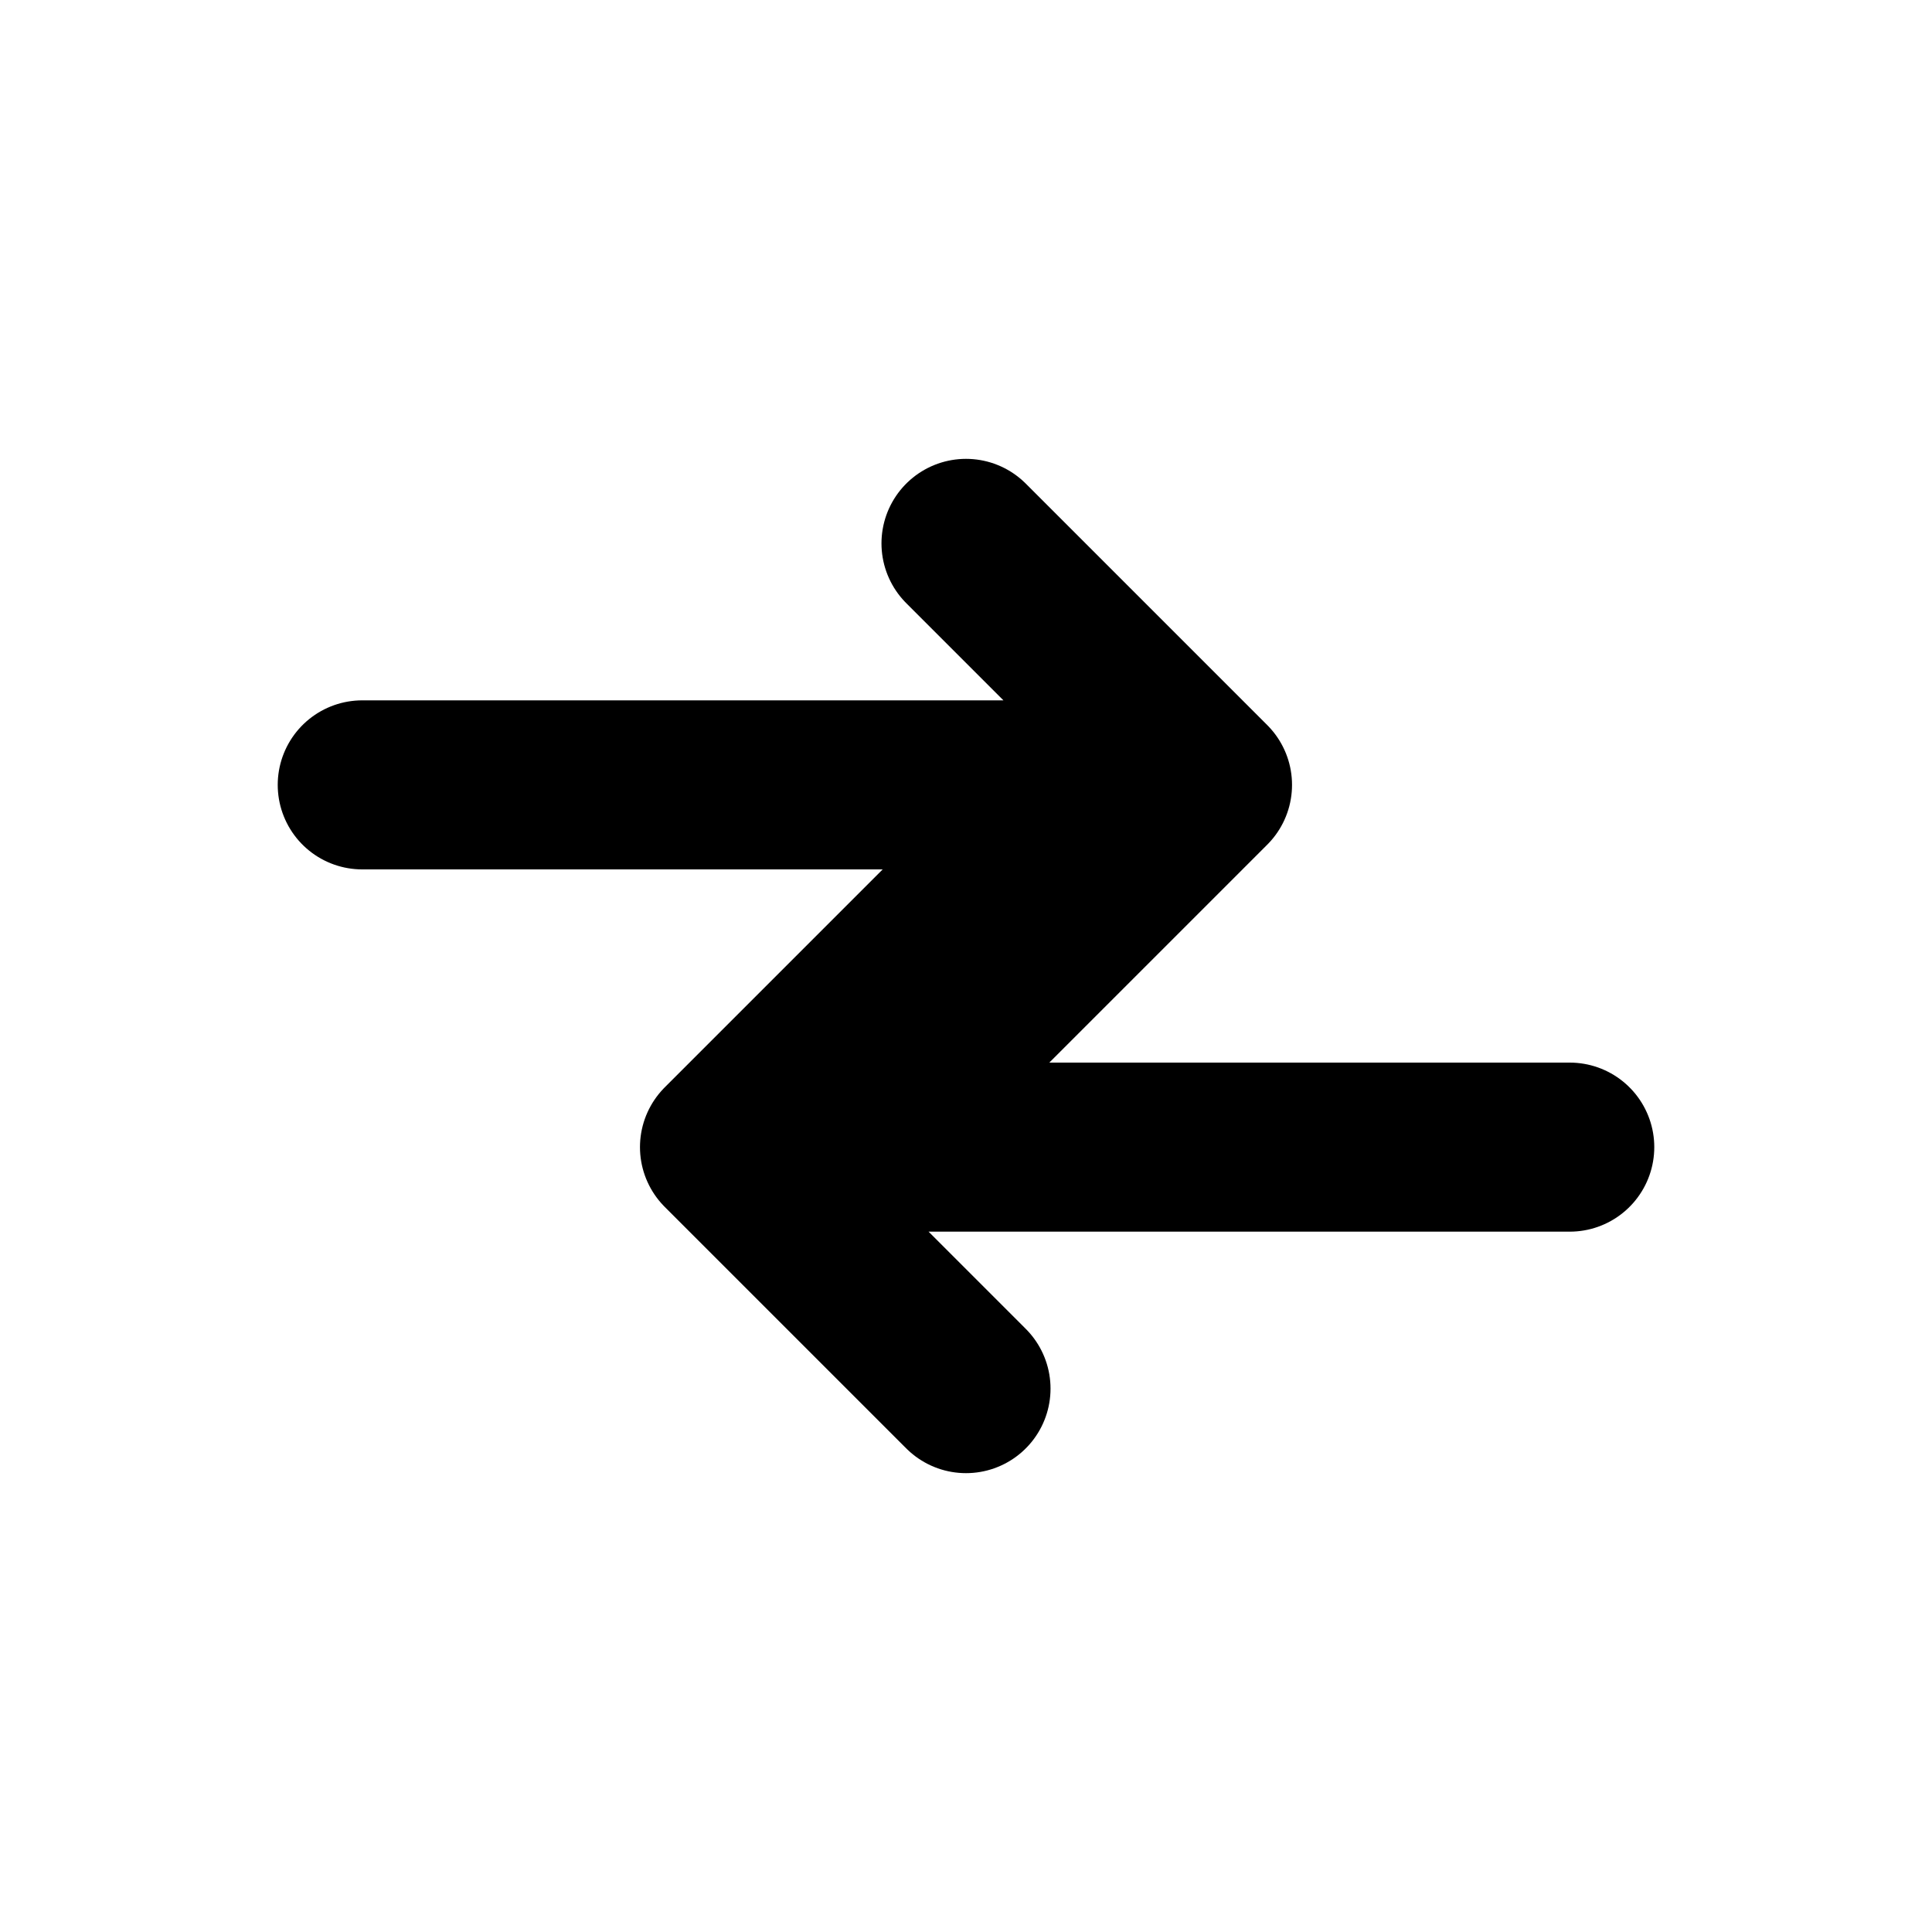
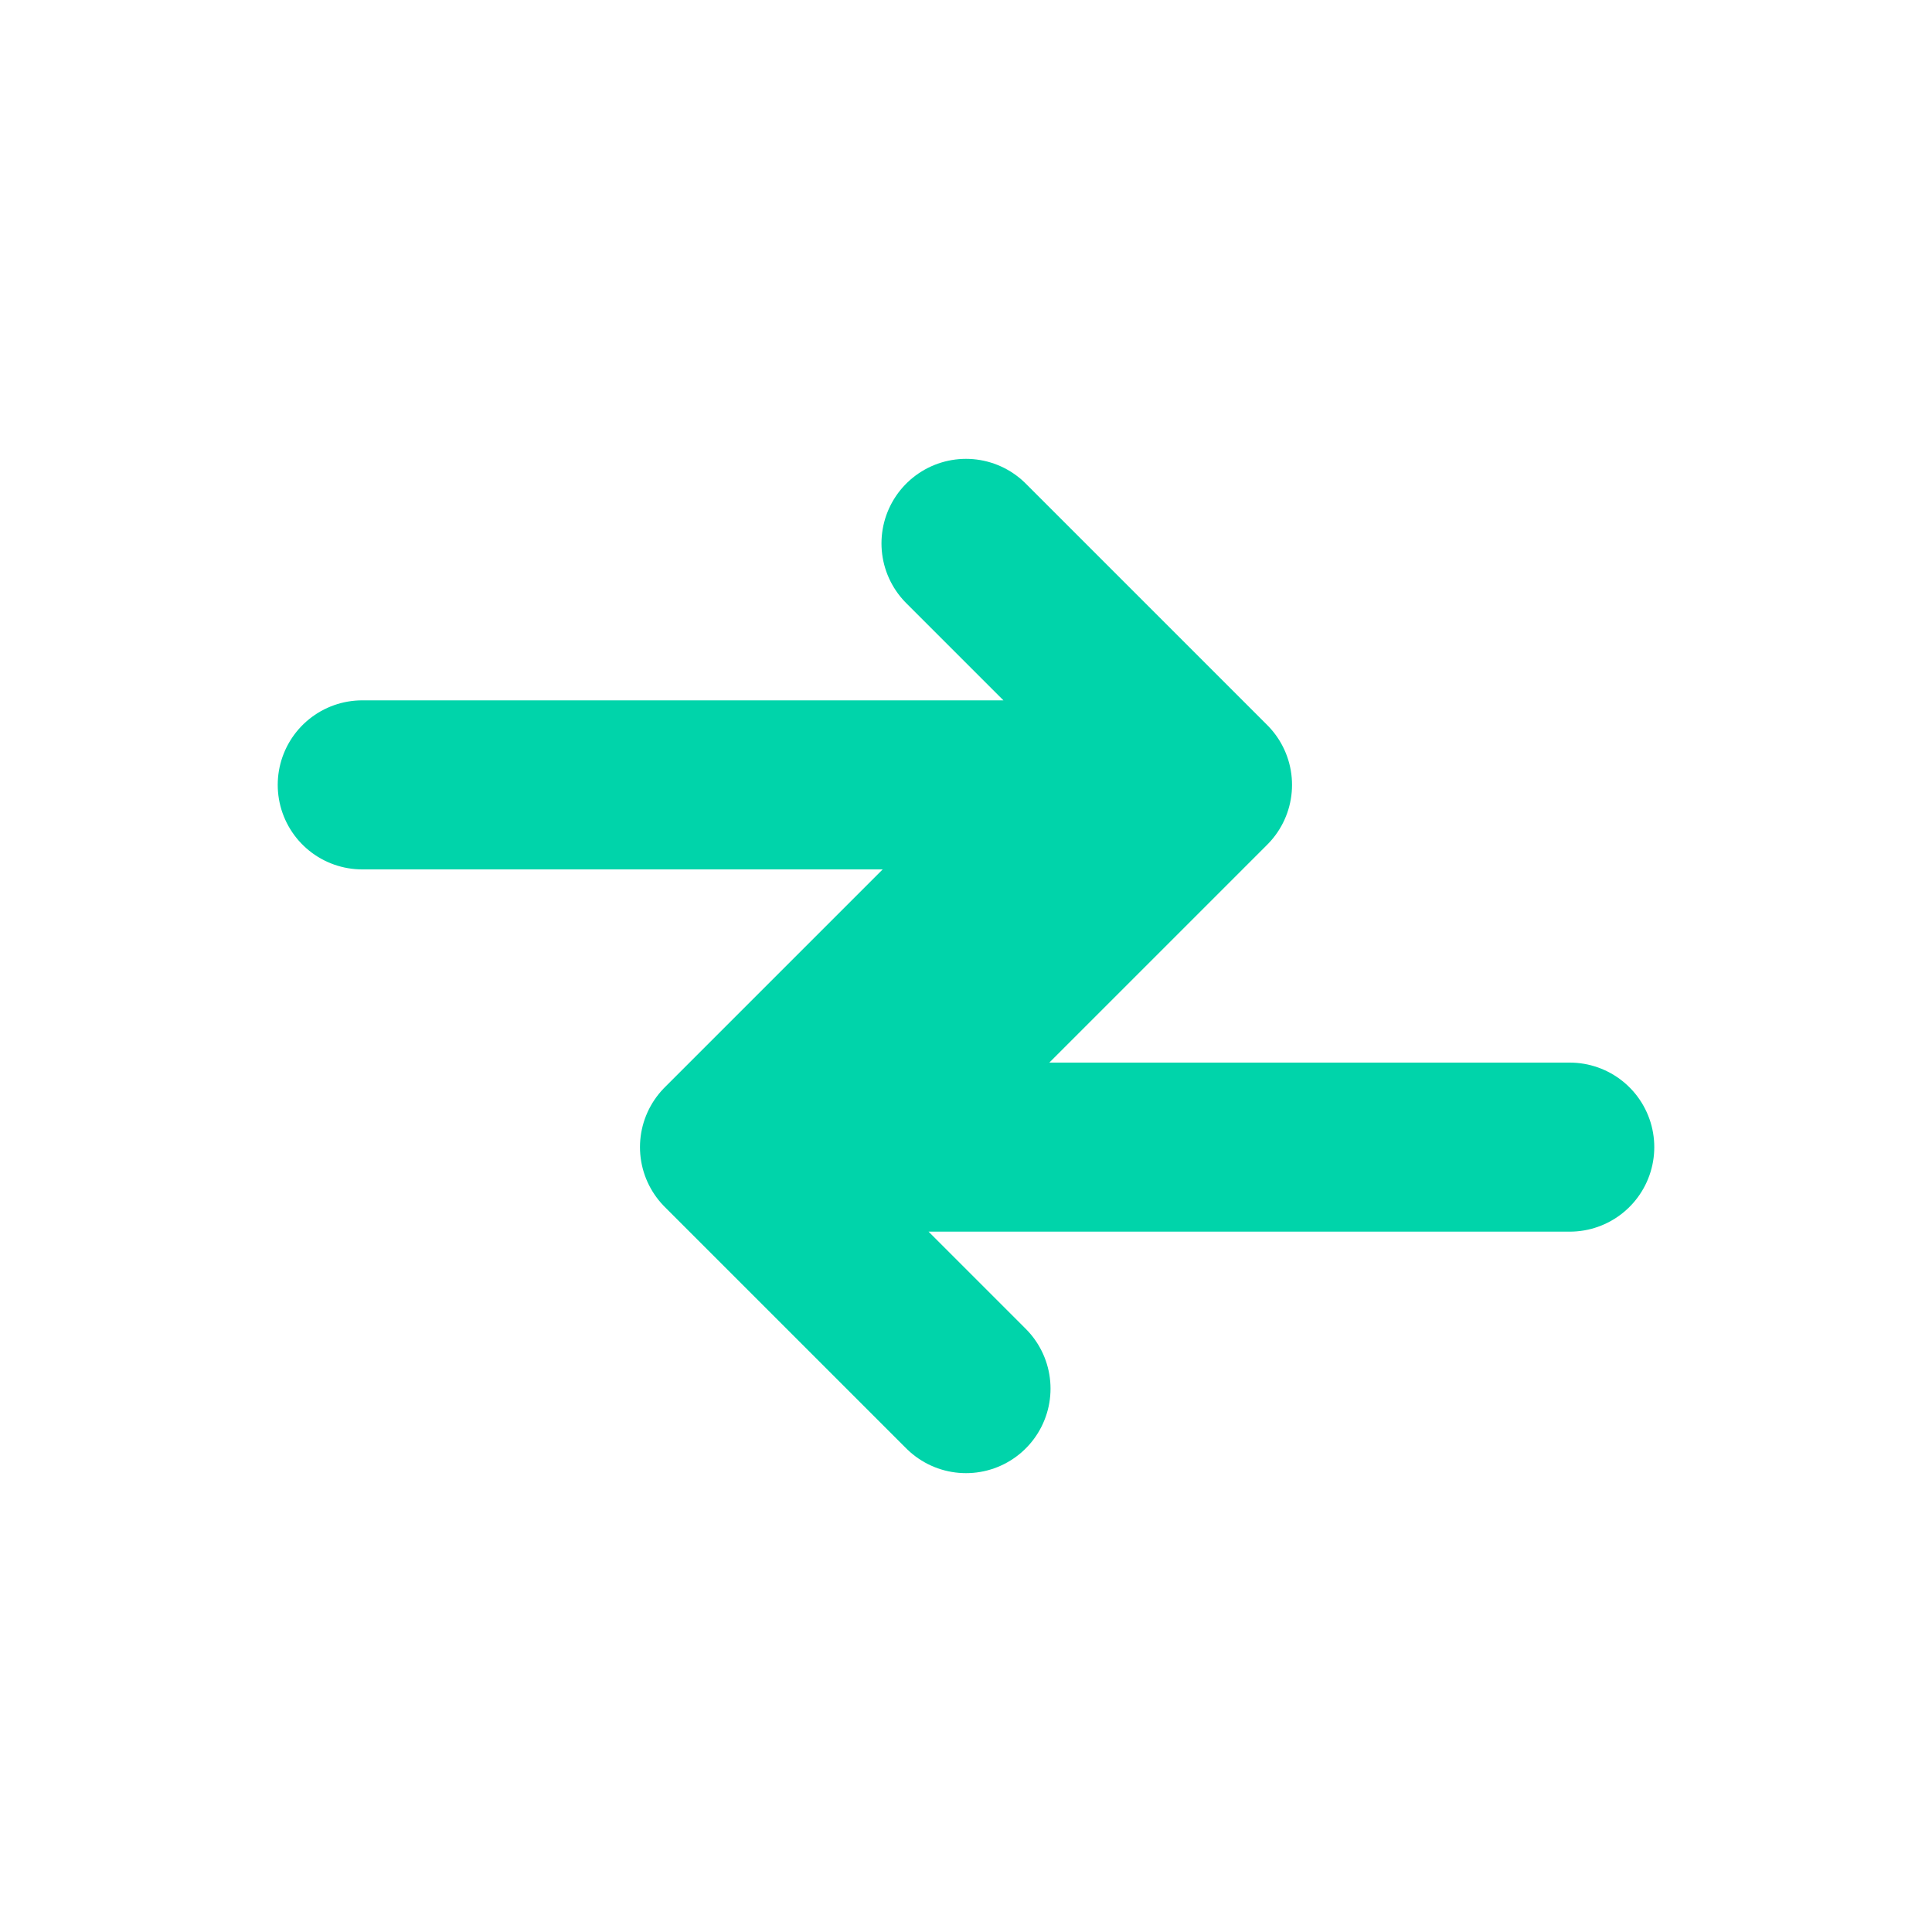
<svg xmlns="http://www.w3.org/2000/svg" viewBox="0 0 32 32" fill="none">
-   <path d="M6 13 L20 13 M16 9 L20 13 L16 17" stroke="currentColor" stroke-width="2.8" stroke-linecap="round" stroke-linejoin="round" fill="none" />
-   <path d="M26 19 L12 19 M16 15 L12 19 L16 23" stroke="currentColor" stroke-width="2.8" stroke-linecap="round" stroke-linejoin="round" fill="none" />
+   <path d="M6 13 L20 13 M16 9 L20 13 L16 17" stroke="#00d4aa" stroke-width="2.8" stroke-linecap="round" stroke-linejoin="round" fill="none" />
+   <path d="M26 19 L12 19 M16 15 L12 19 L16 23" stroke="#00d4aa" stroke-width="2.8" stroke-linecap="round" stroke-linejoin="round" fill="none" />
</svg>
